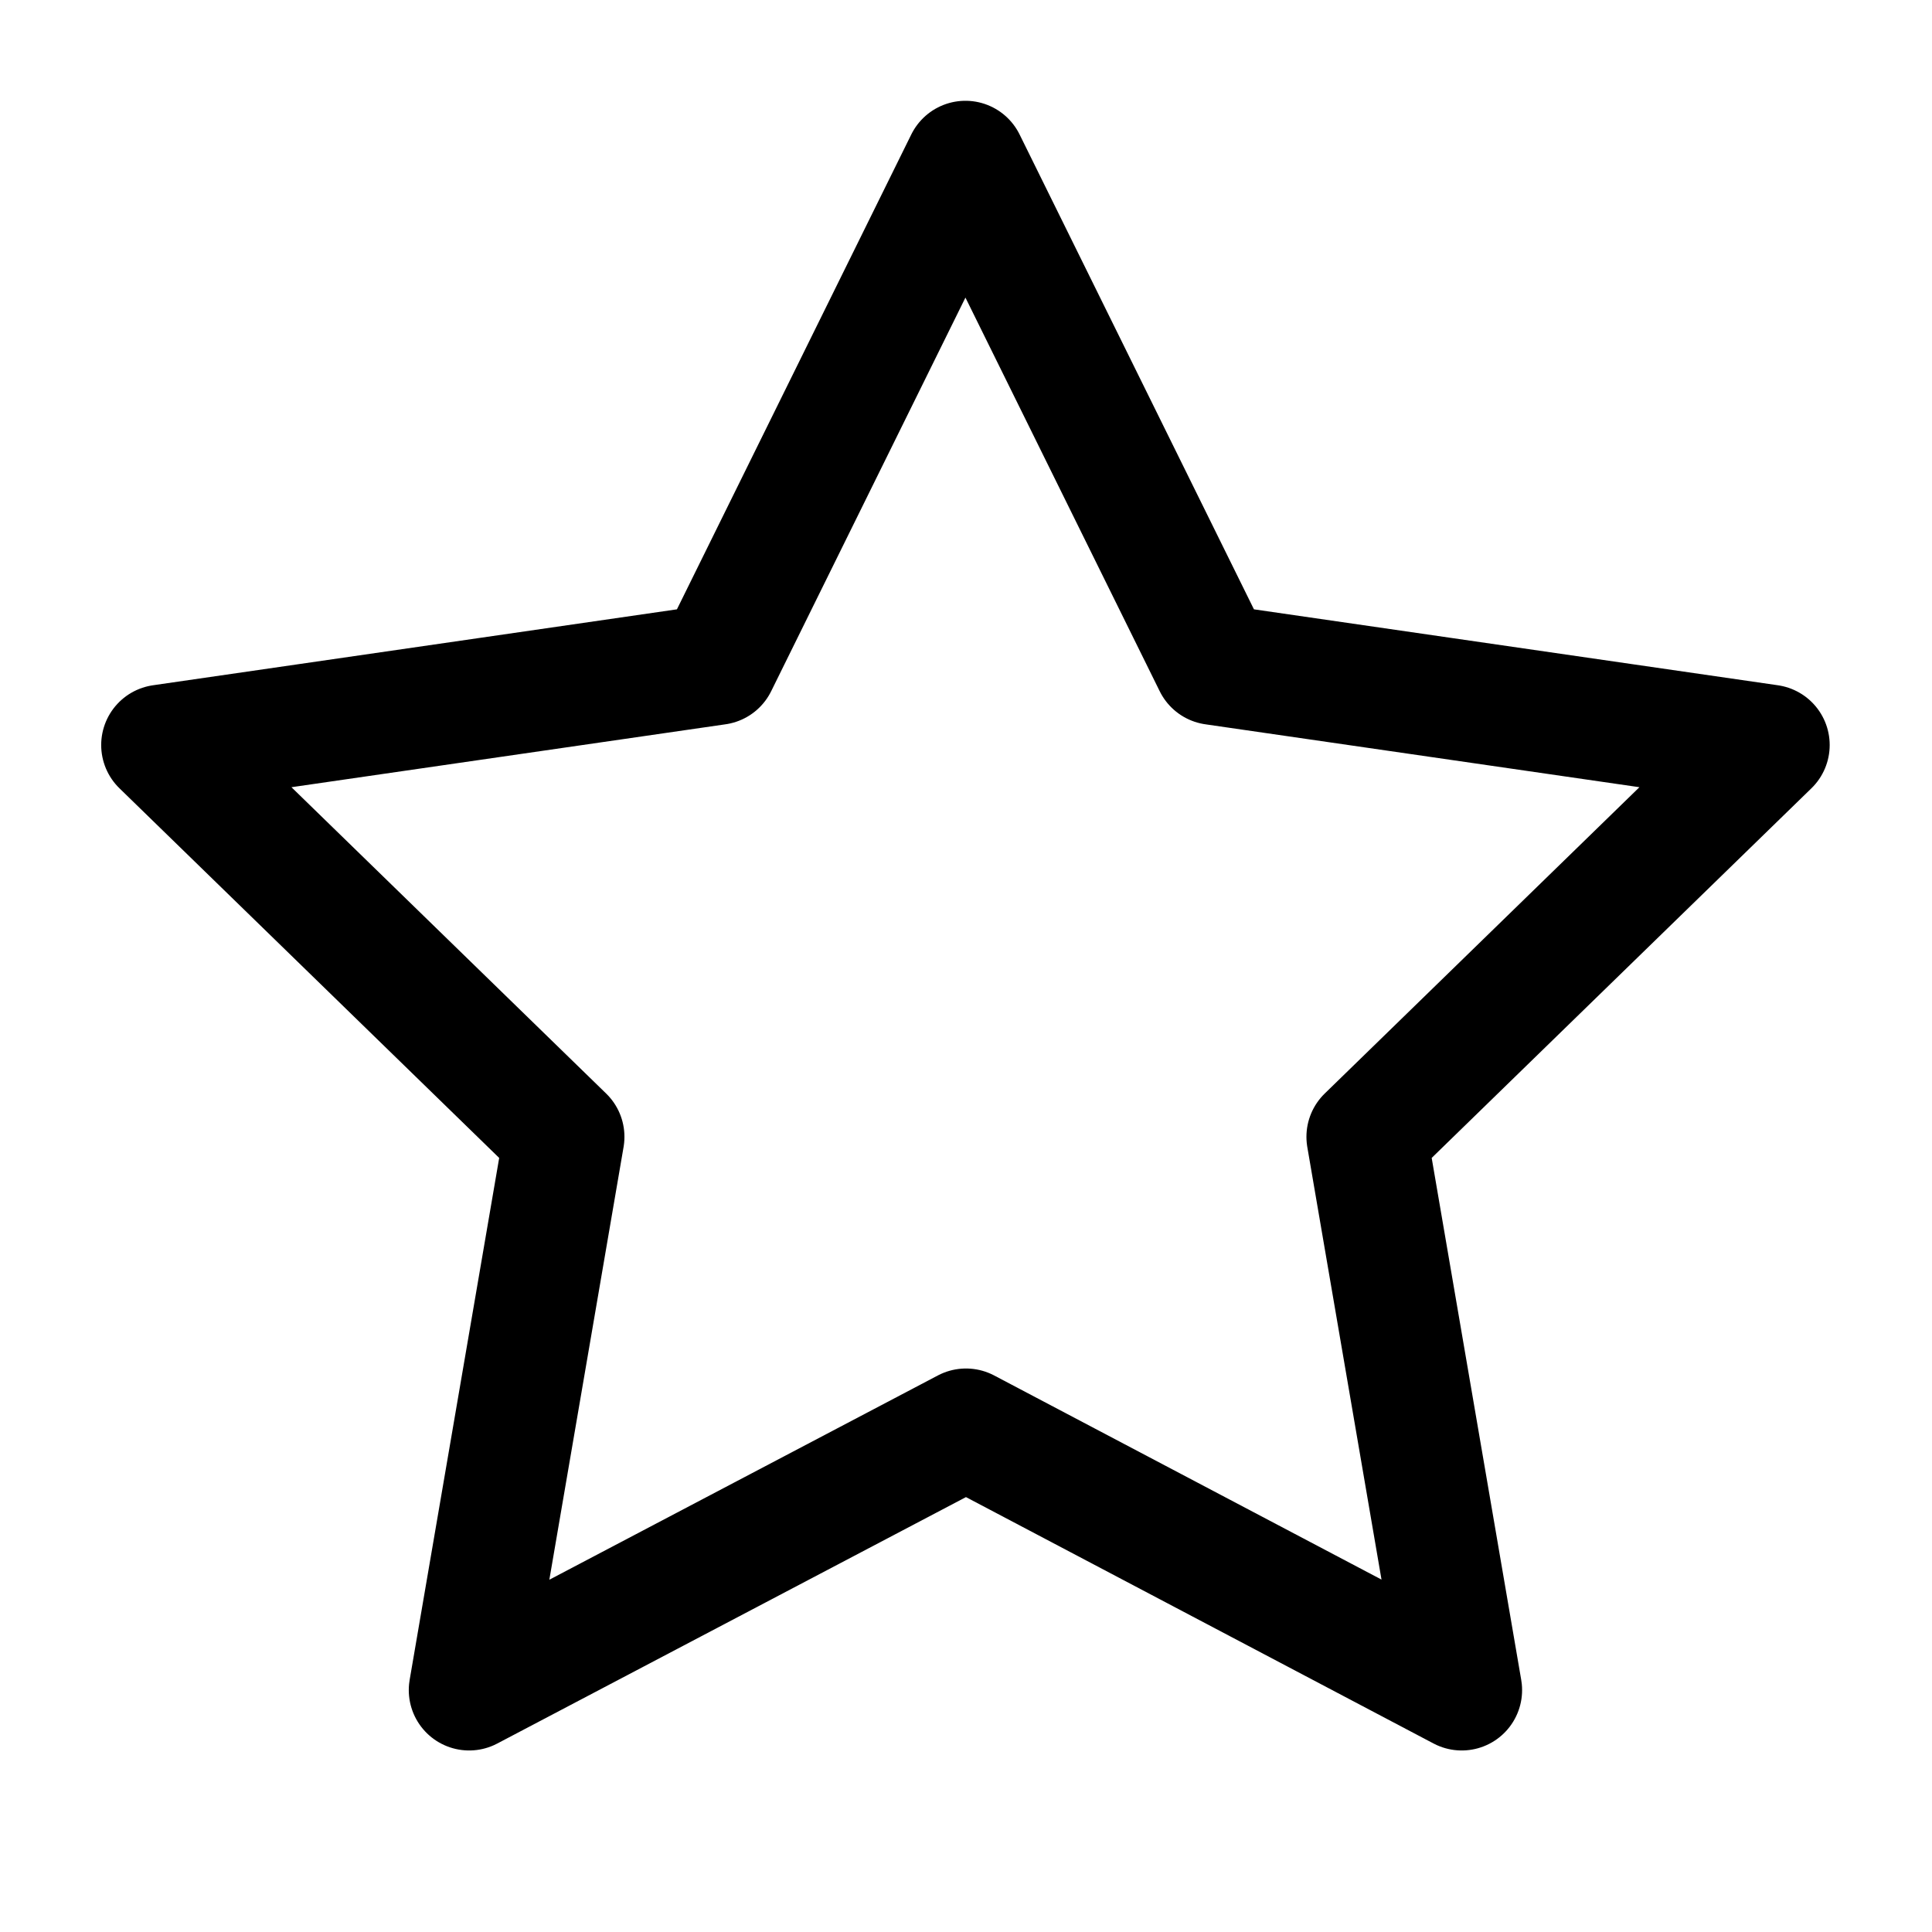
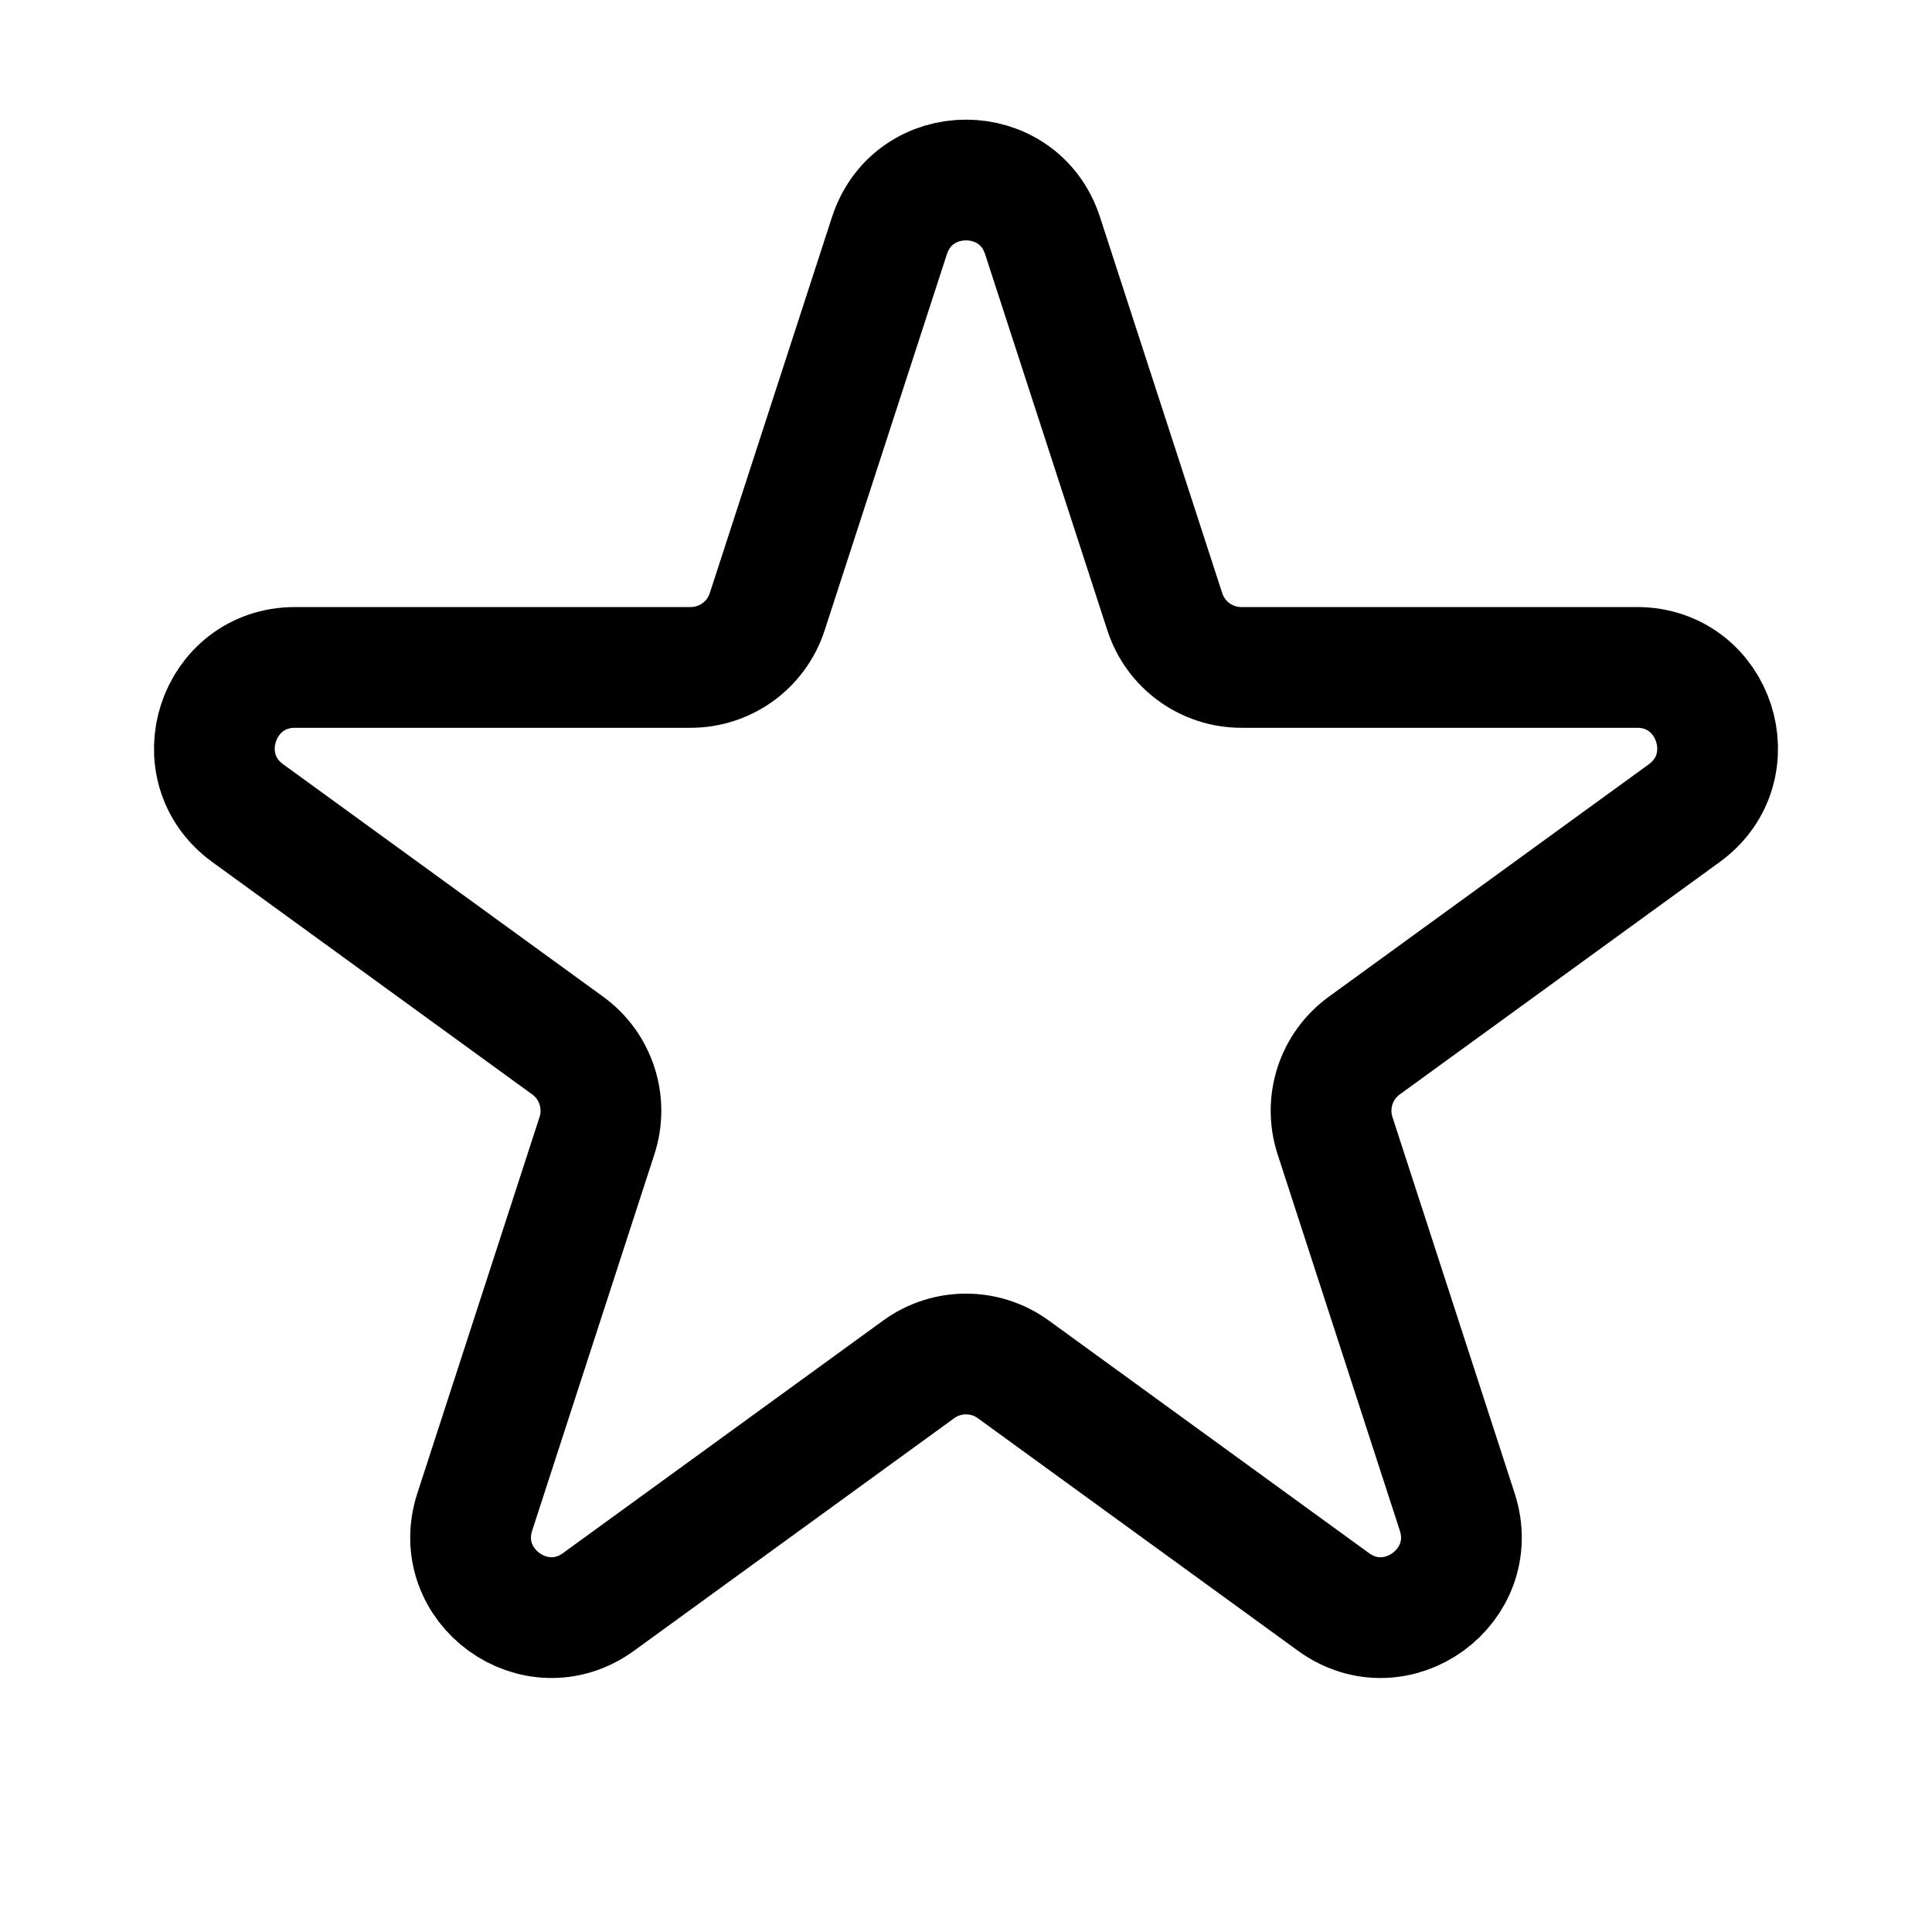
- <svg xmlns="http://www.w3.org/2000/svg" class="icon icon-tabler icon-tabler-star" width="24" height="24" viewBox="0 0 24 24" stroke-width="1.5" stroke="currentColor" fill="none" stroke-linecap="round" stroke-linejoin="round">
-   <path stroke="none" d="M0 0h24v24H0z" fill="none" />
-   <path d="M12 17.75l-6.172 3.245l1.179 -6.873l-5 -4.867l6.9 -1l3.086 -6.253l3.086 6.253l6.9 1l-5 4.867l1.179 6.873z" />
+ <svg xmlns="http://www.w3.org/2000/svg" class="w-7 h-7" fill="none" viewBox="0 0 24 24" stroke="currentColor" stroke-width="1.5">
+   <path stroke-linecap="round" stroke-linejoin="round" d="M11.049 2.927c.3-.921 1.603-.921 1.902 0l1.519 4.674a1 1 0 00.95.69h4.915c.969 0 1.371 1.24.588 1.81l-3.976 2.888a1 1 0 00-.363 1.118l1.518 4.674c.3.922-.755 1.688-1.538 1.118l-3.976-2.888a1 1 0 00-1.176 0l-3.976 2.888c-.783.57-1.838-.197-1.538-1.118l1.518-4.674a1 1 0 00-.363-1.118l-3.976-2.888c-.784-.57-.38-1.81.588-1.81h4.914a1 1 0 00.951-.69l1.519-4.674z" />
</svg>
